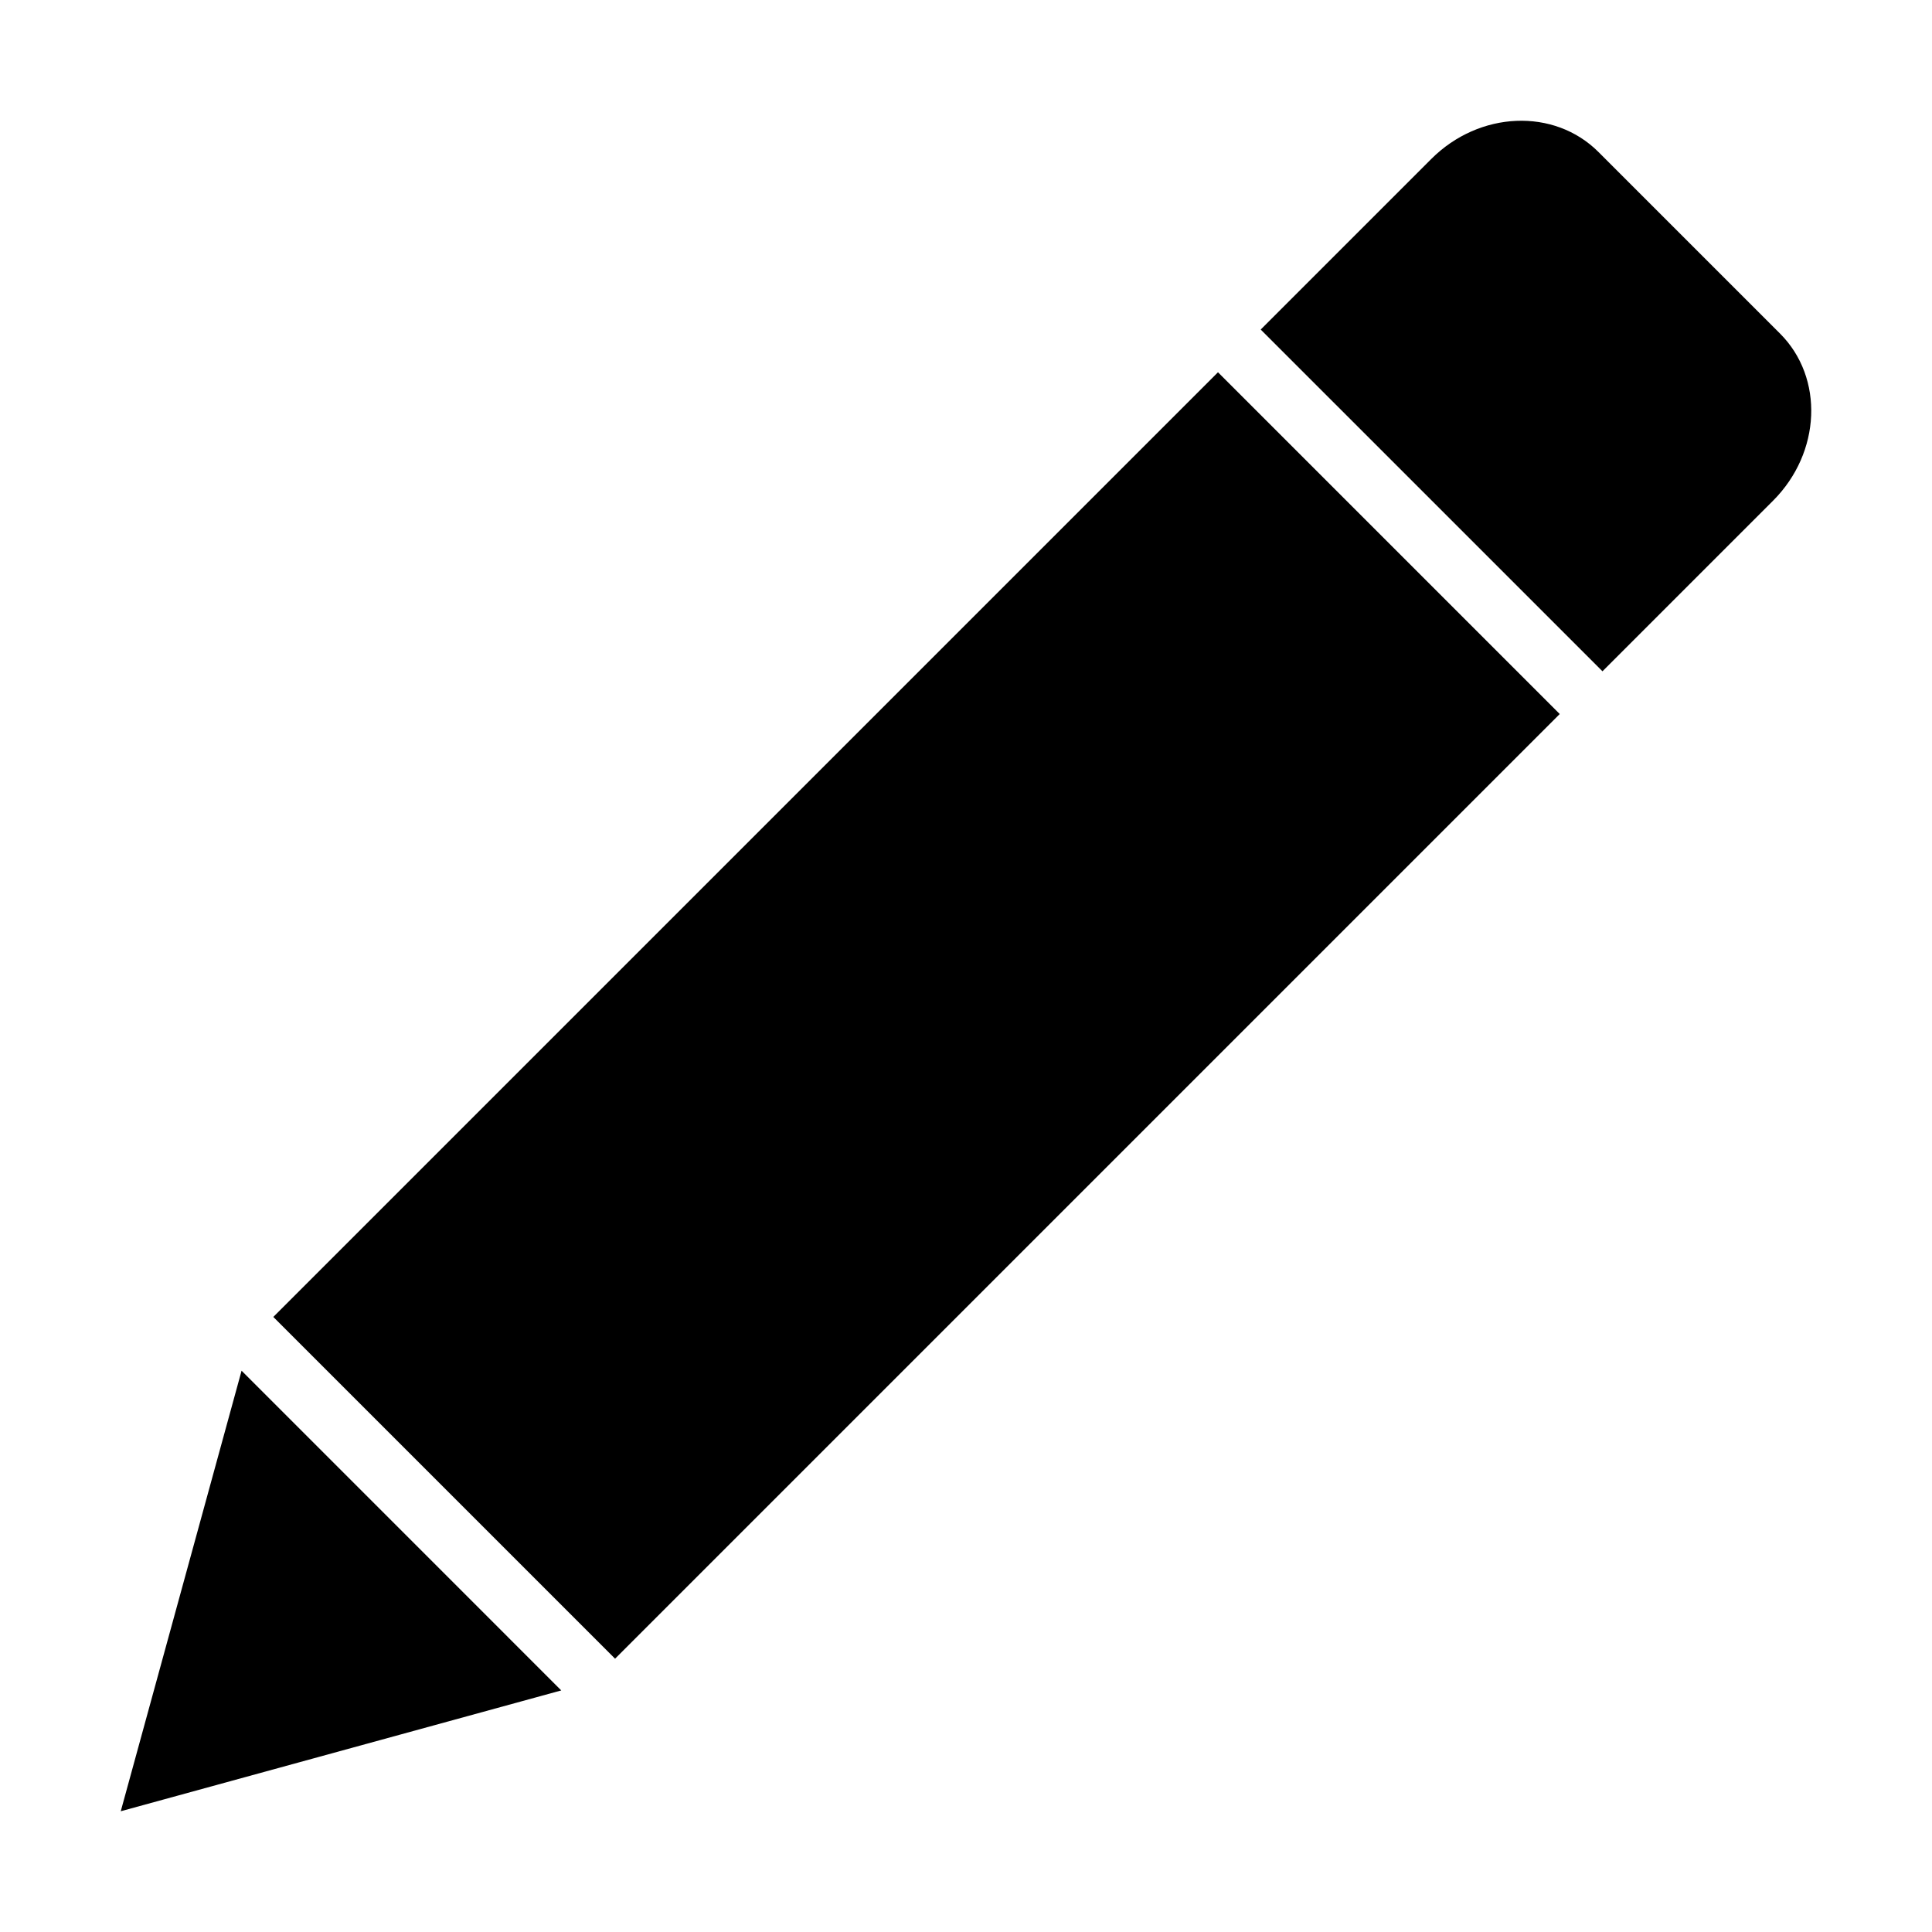
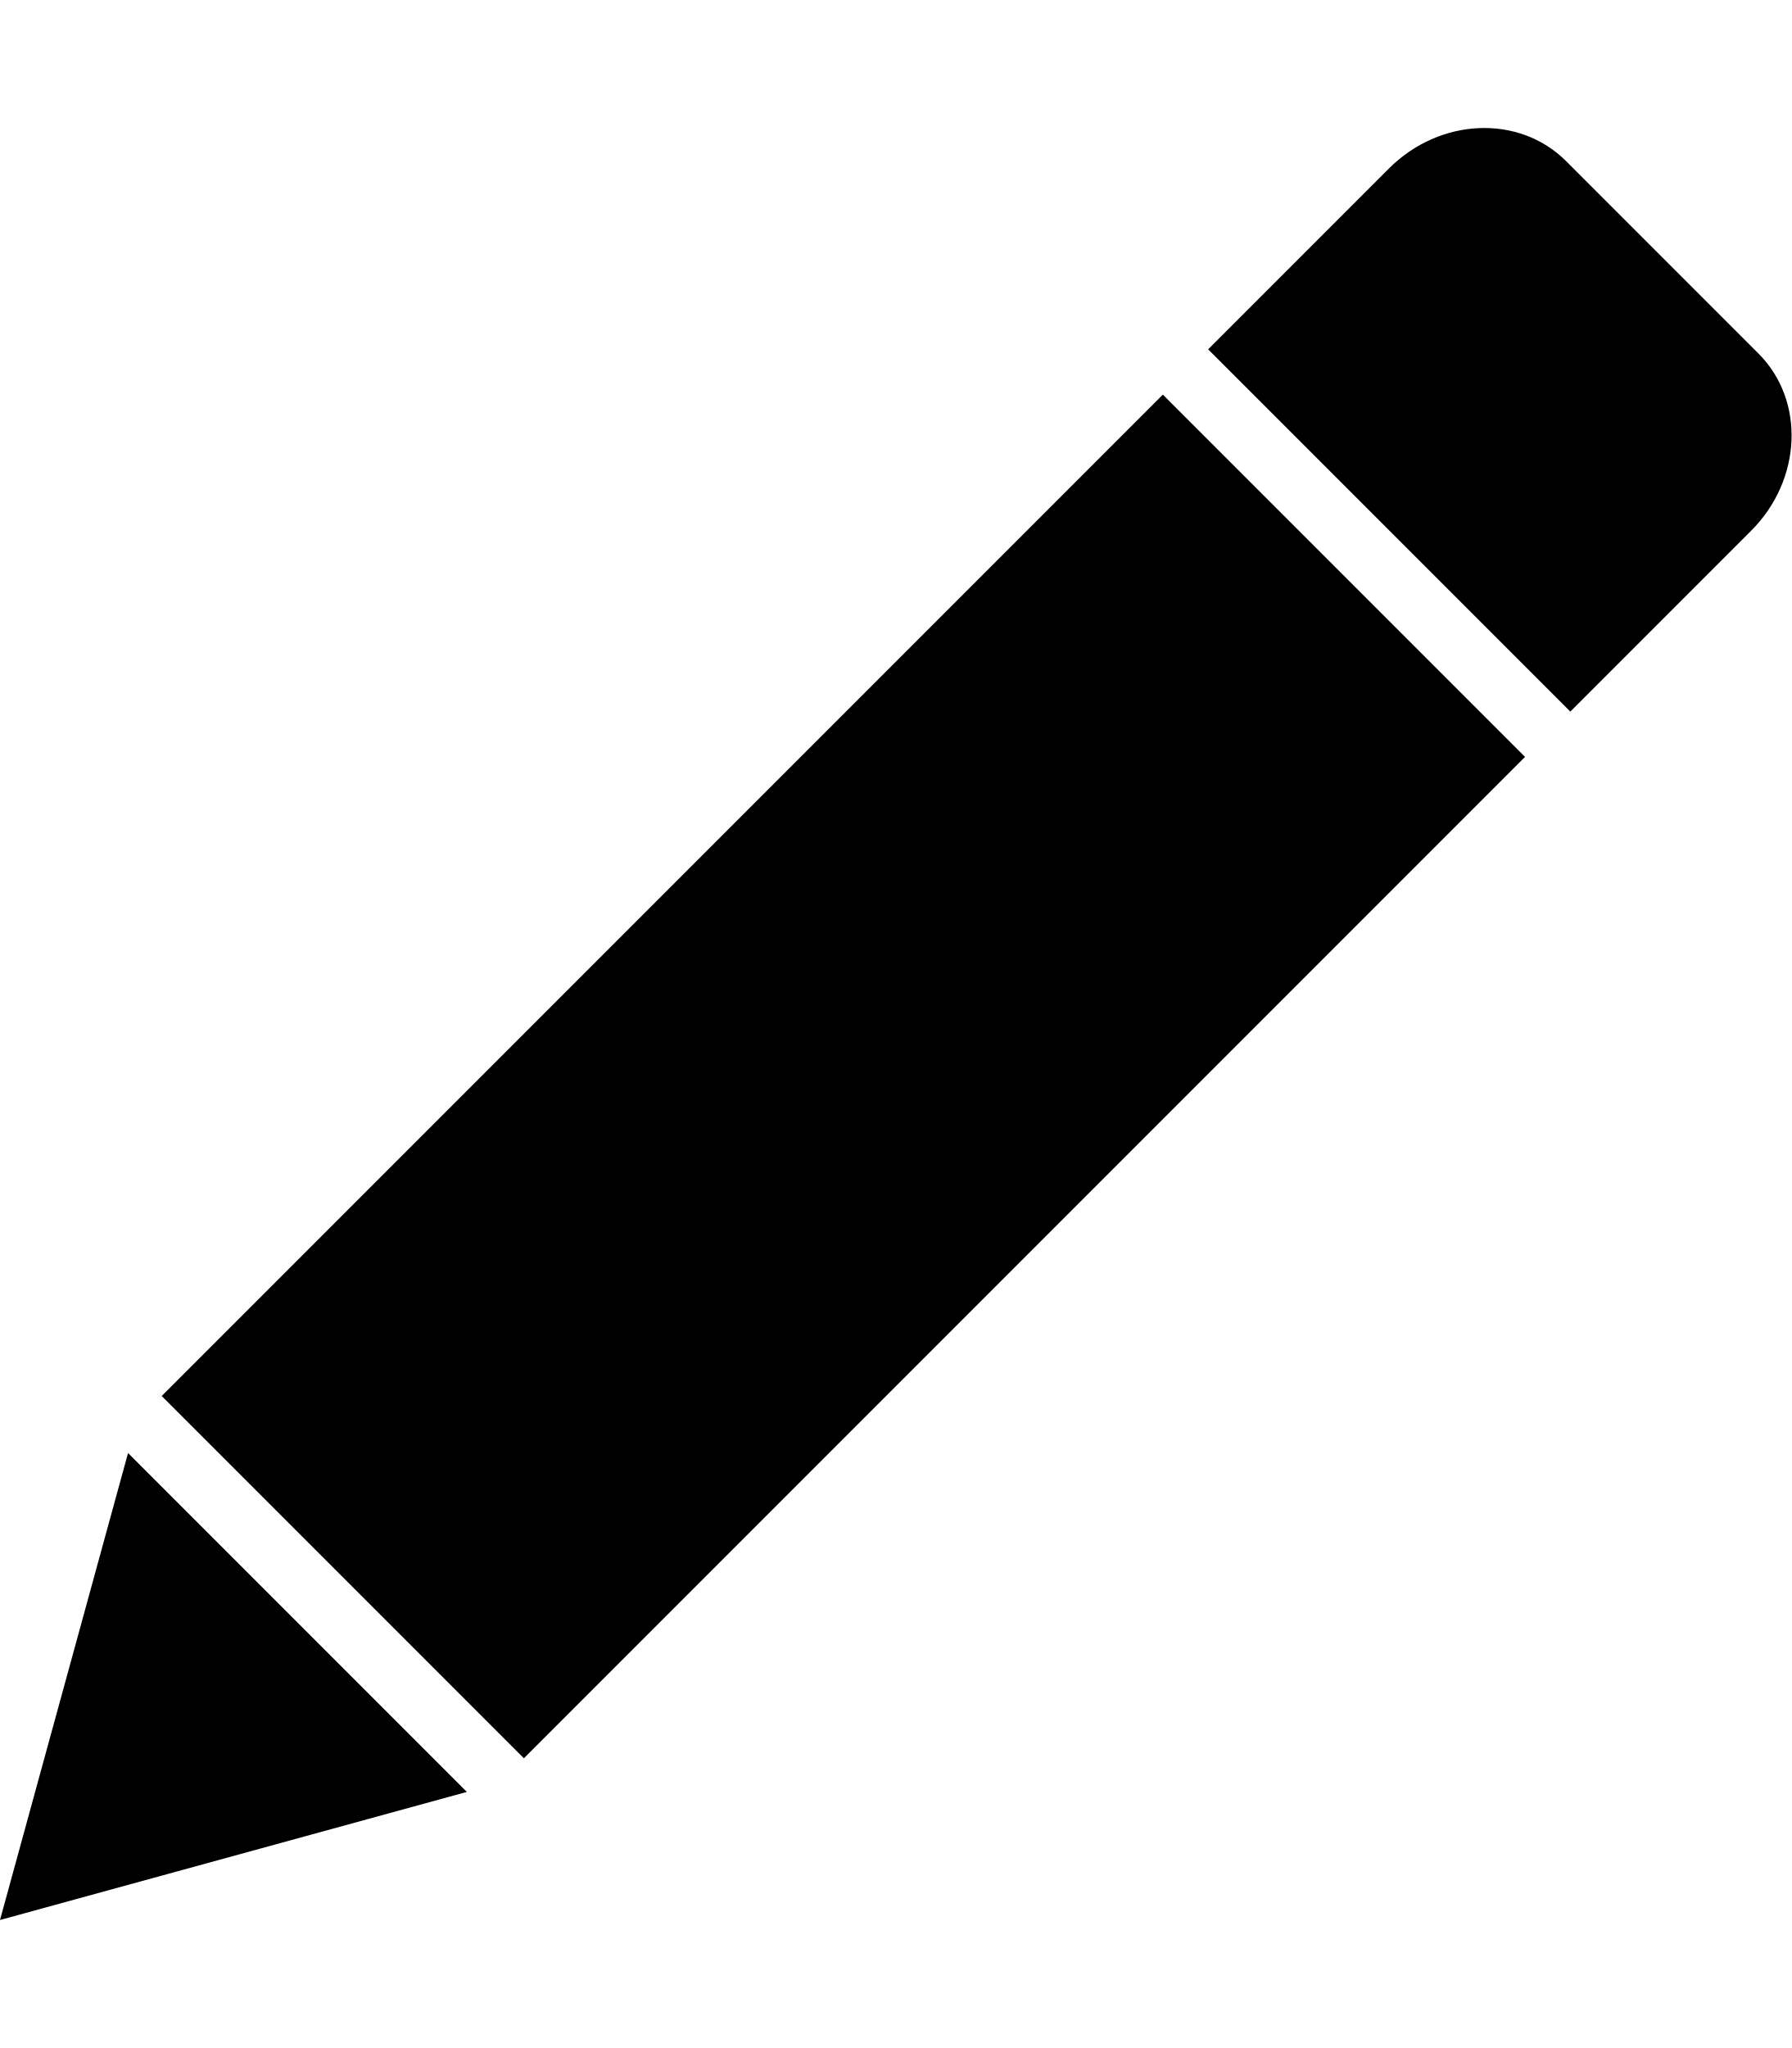
- <svg xmlns="http://www.w3.org/2000/svg" version="1.1" id="Layer_1" x="0px" y="0px" width="512px" height="512px" viewBox="0 0 512 512" enable-background="new 0 0 512 512" xml:space="preserve">
+ <svg xmlns="http://www.w3.org/2000/svg" version="1.1" id="Layer_1" x="0px" y="0px" width="448px" height="512px" viewBox="32 0 448 512" enable-background="new 32 0 448 512" xml:space="preserve">
  <g>
-     <rect x="178.846" y="92.087" transform="matrix(-0.7071 -0.7071 0.7071 -0.7071 224.3476 631.1498)" width="128.085" height="354.049" />
-     <path d="M471.723,88.393l-48.115-48.114c-11.723-11.724-31.558-10.896-44.304,1.85l-45.202,45.203l90.569,90.568l45.202-45.202   C482.616,119.952,483.445,100.116,471.723,88.393z" />
+     <rect x="178.848" y="92.092" transform="matrix(0.7071 0.7071 -0.7071 0.7071 261.4346 -92.9272)" width="128.084" height="354.045" />
+     <path d="M471.723,88.393l-48.114-48.114c-11.724-11.724-31.559-10.896-44.305,1.85l-45.202,45.203l90.569,90.568l45.202-45.202   C482.616,119.952,483.445,100.116,471.723,88.393z" />
    <polygon points="64.021,363.252 32,480 148.737,447.979  " />
  </g>
</svg>
